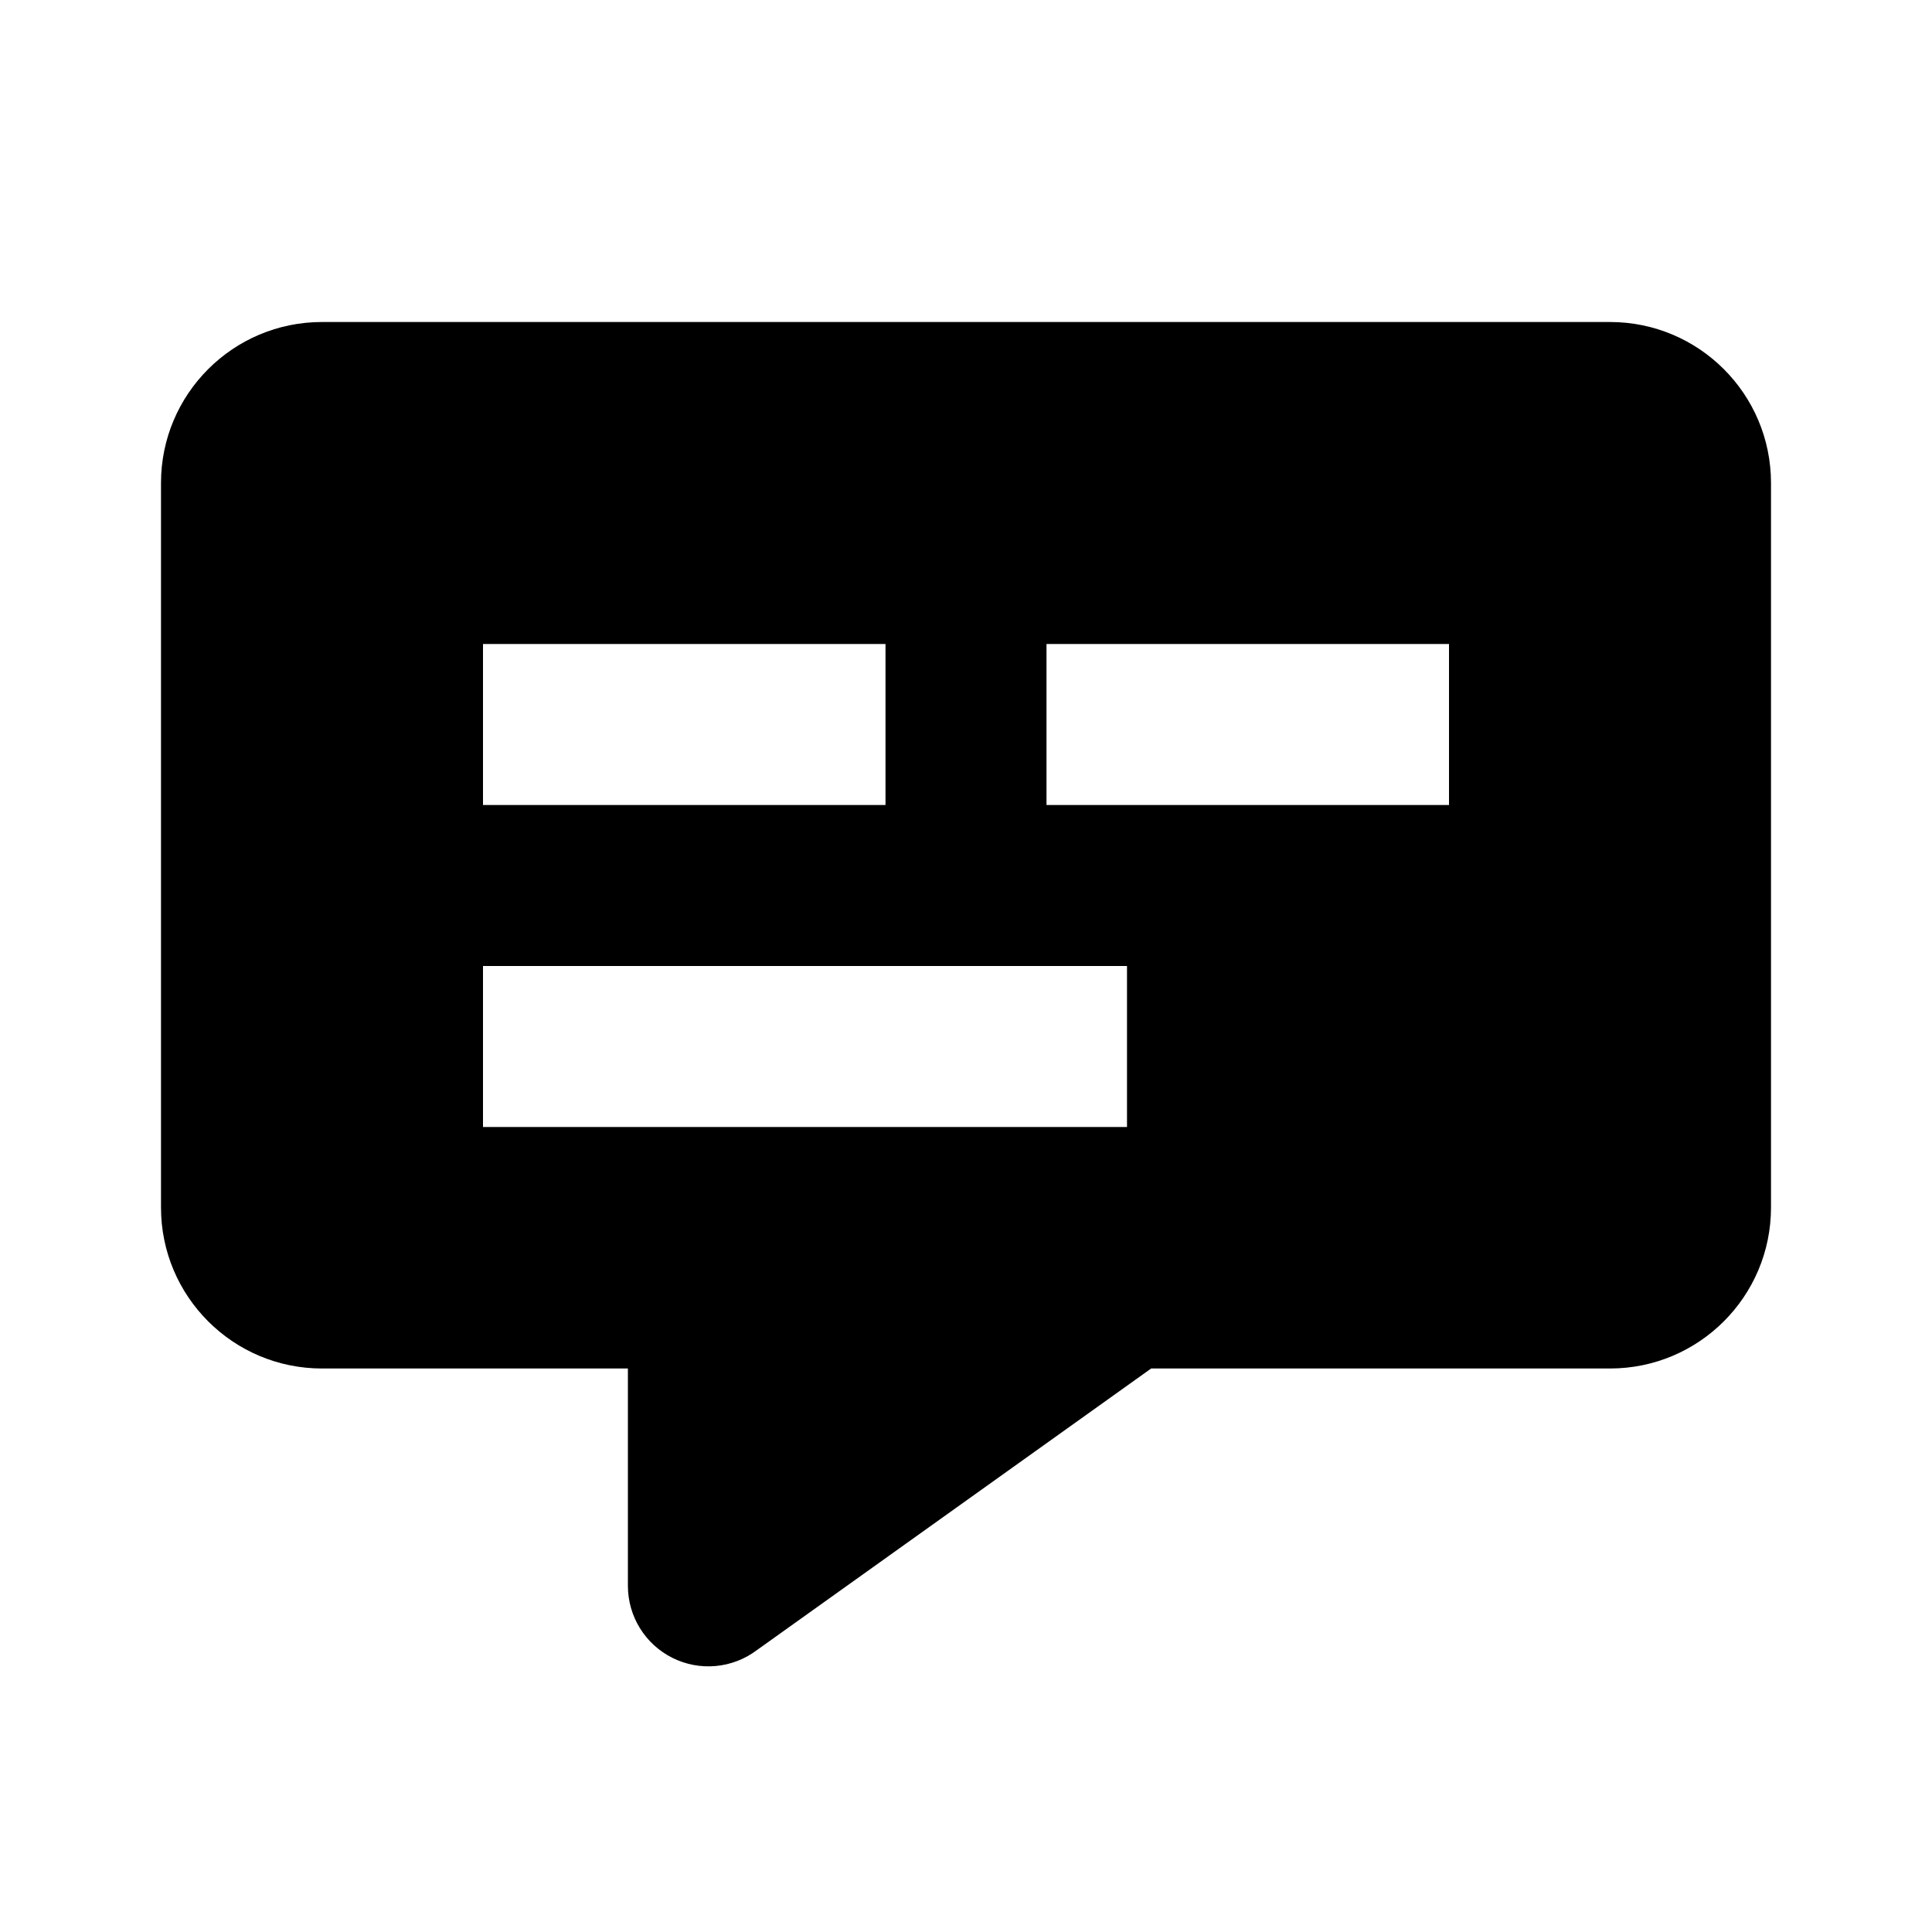
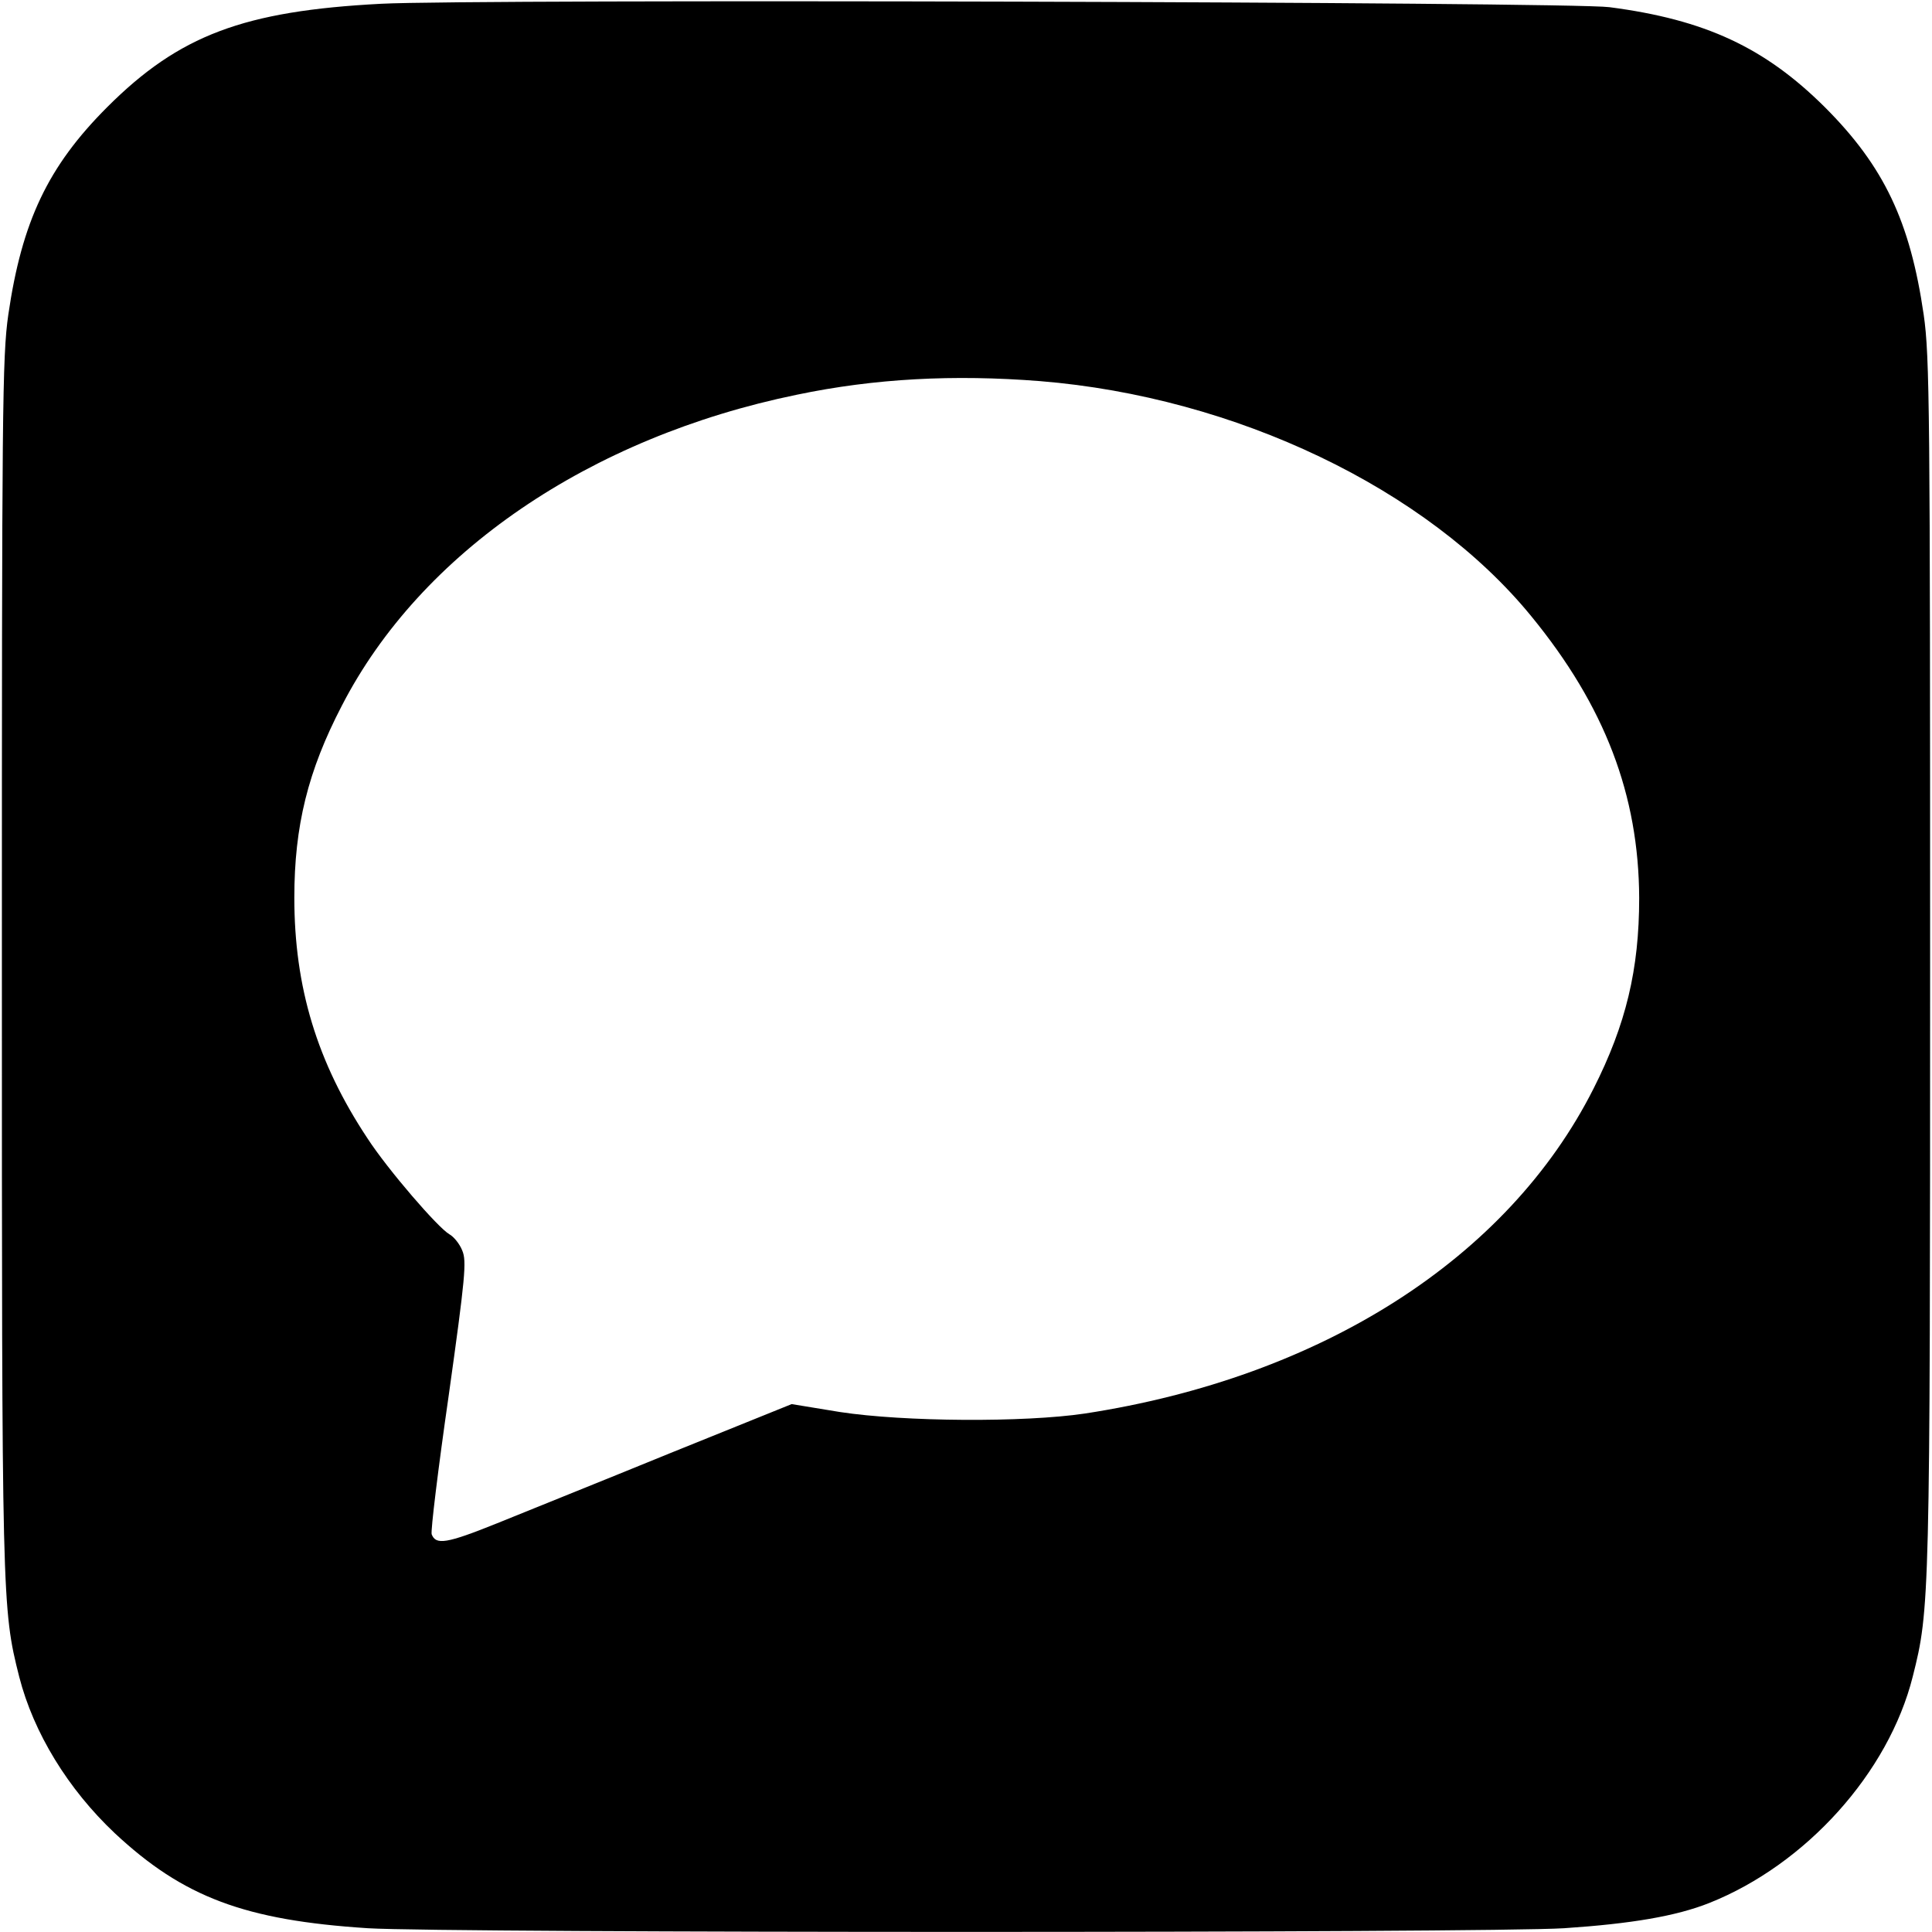
- <svg xmlns="http://www.w3.org/2000/svg" viewBox="0 0 24 24">
-   <path fill="currentColor" d="M4 4h16a2 2 0 0 1 2 2v9a2 2 0 0 1-2 2h-5.7l-4.9 3.5a1 1 0 0 1-1.6-.8V17H4a2 2 0 0 1-2-2V6a2 2 0 0 1 2-2Zm2 4v2h5V8H6Zm7 0v2h5V8h-5Zm-7 4v2h8v-2H6Z" />
+ <svg xmlns="http://www.w3.org/2000/svg" viewBox="0 0 512 512">
+   <g transform="translate(0 512) scale(0.1 -0.1)" fill="currentColor" stroke="none">
+     <path d="M1010 5110 c-364 -19 -535 -83 -726 -274 -157 -157 -226 -303 -262 -550 -16 -111 -17 -252 -17 -1721 0 -1691 0 -1707 46 -1889 38 -148 129 -297 253 -414 182 -170 345 -231 671 -252 207 -13 2966 -13 3170 0 179 12 297 32 385 67 256 102 475 345 539 600 45 178 46 200 46 1888 0 1469 -1 1610 -17 1721 -36 247 -105 393 -262 550 -159 158 -317 232 -571 265 -104 14 -3011 22 -3255 9z m1746 -1000 c518 -42 1026 -285 1302 -623 195 -238 285 -474 286 -747 0 -189 -35 -335 -121 -505 -227 -450 -721 -765 -1348 -861 -161 -24 -479 -22 -649 4 l-128 21 -322 -130 c-176 -72 -383 -155 -459 -186 -134 -54 -162 -58 -173 -29 -3 8 17 173 45 367 44 314 48 357 36 385 -7 18 -23 37 -34 43 -30 17 -163 171 -217 254 -134 202 -194 401 -194 638 0 190 36 336 126 509 209 406 656 711 1206 824 206 43 415 54 644 36z" />
+   </g>
</svg>
